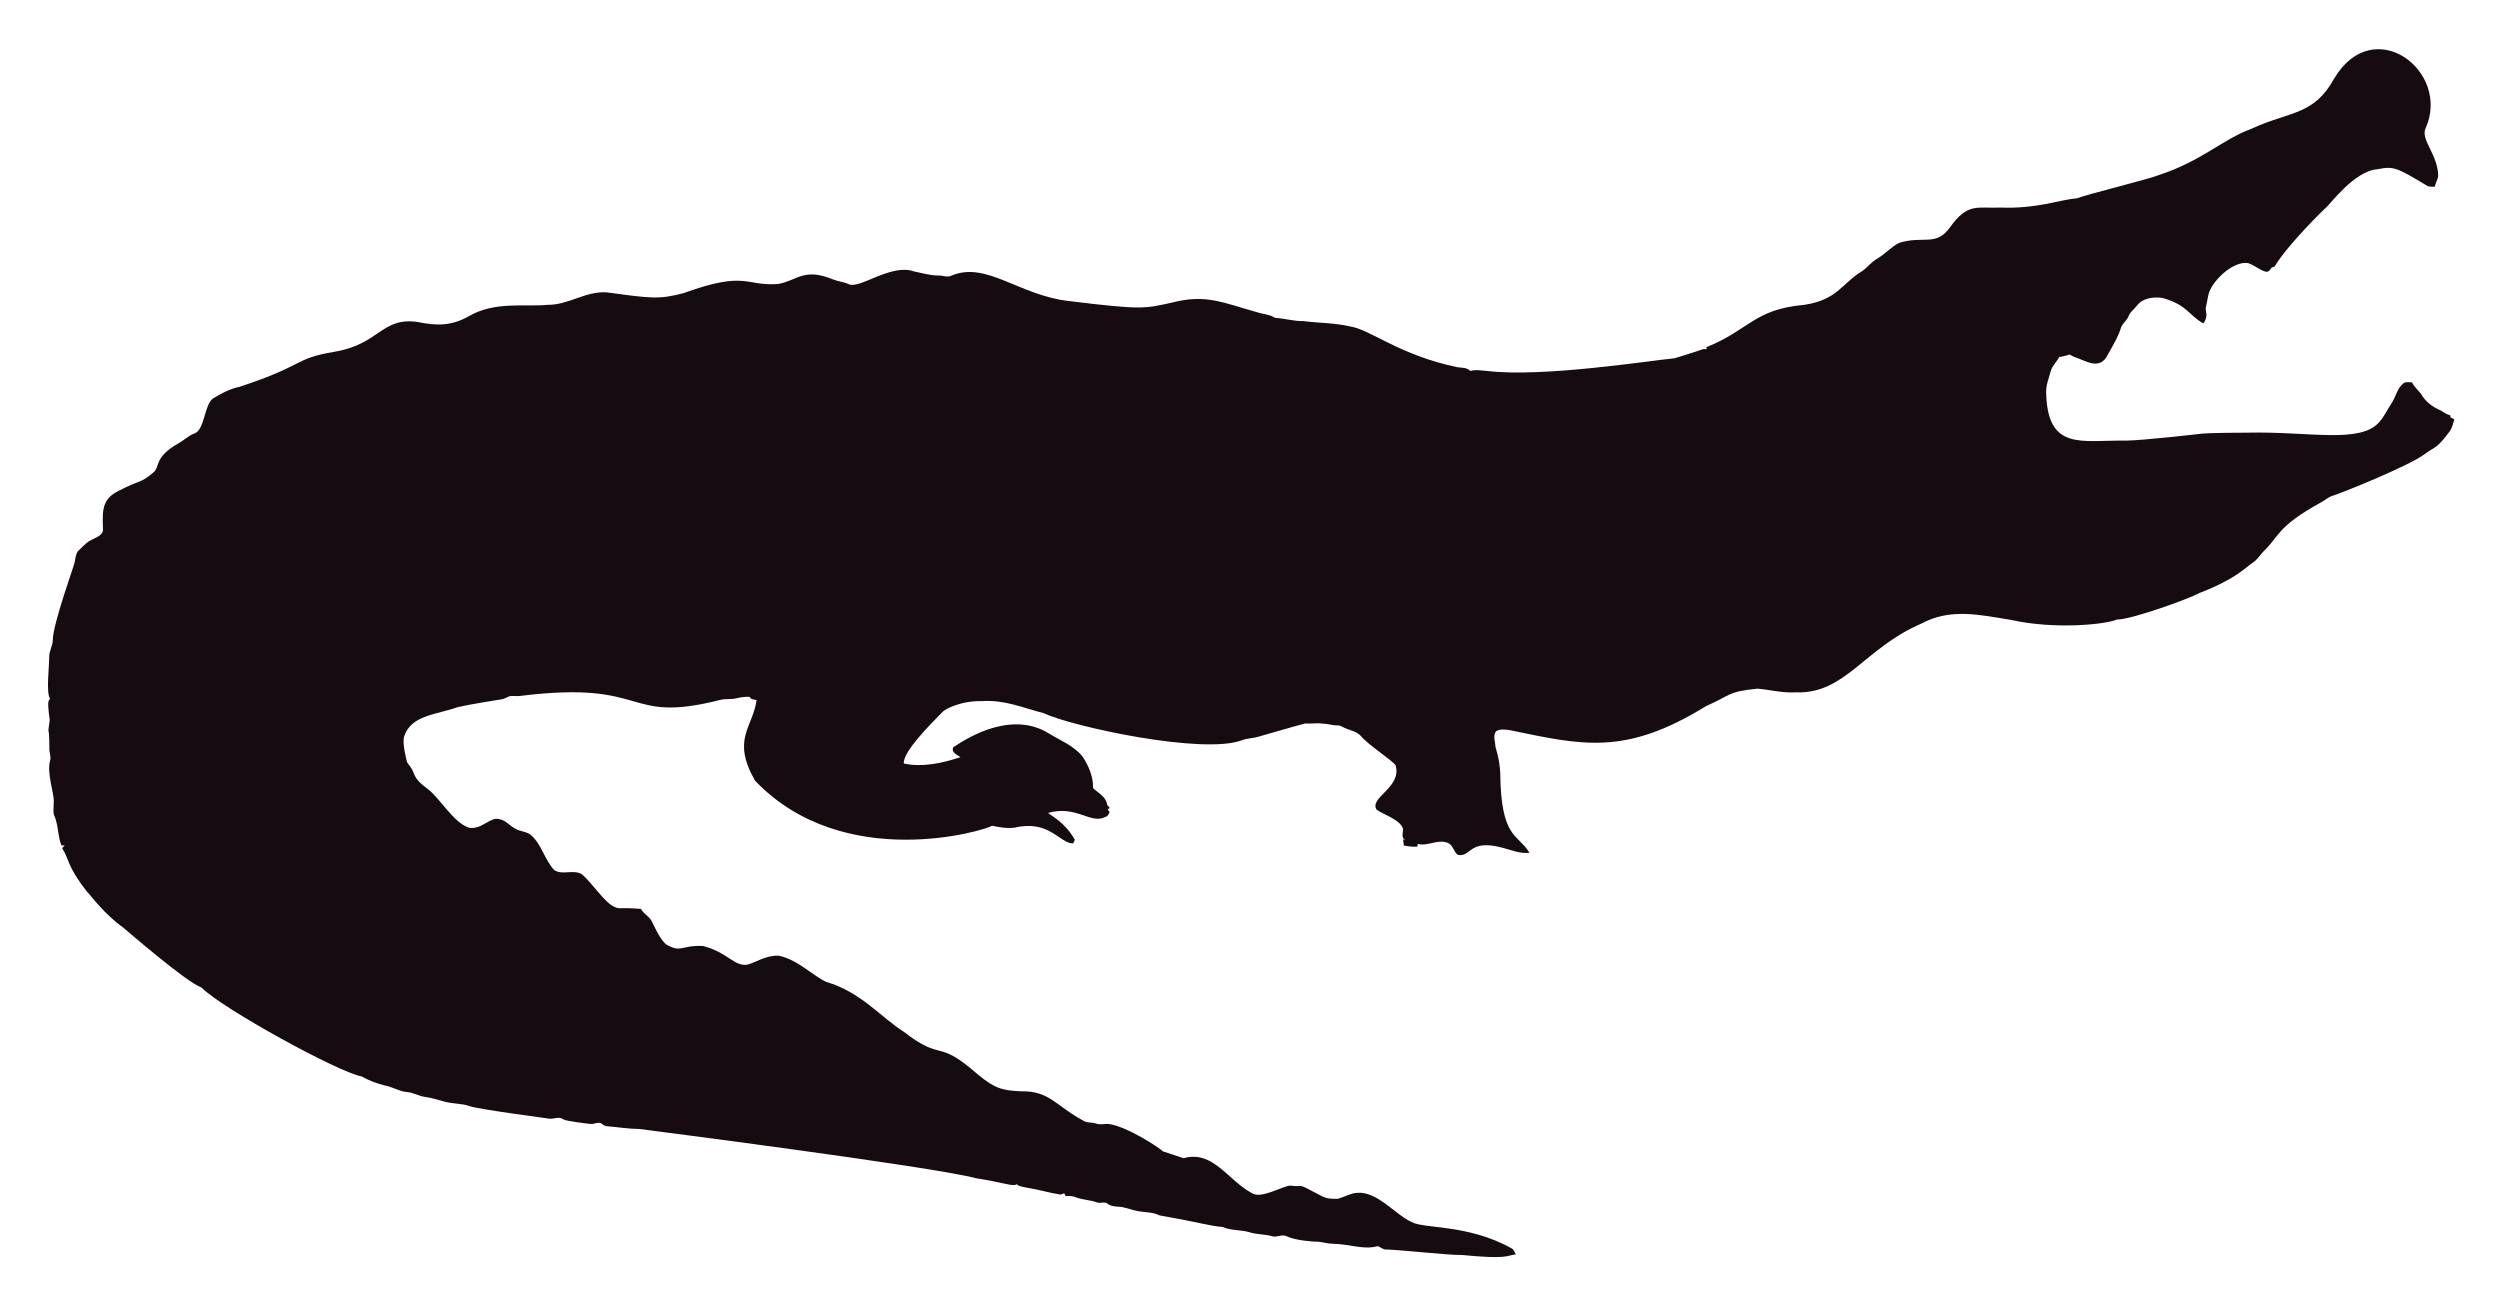
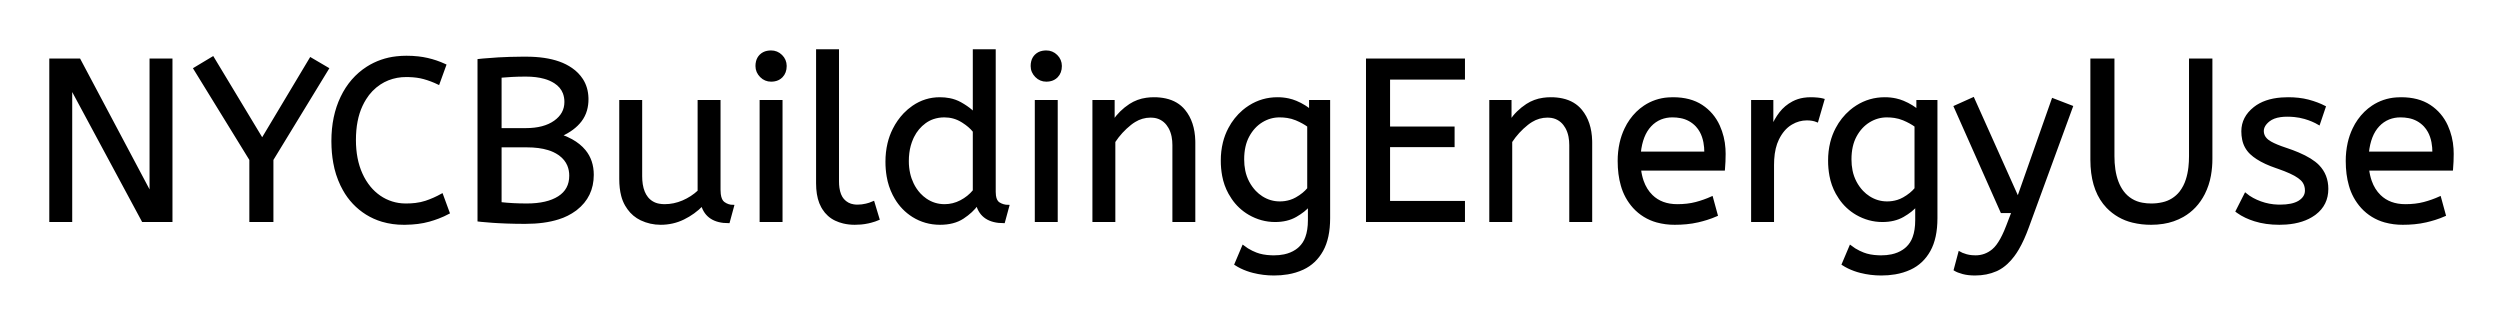
- <svg xmlns="http://www.w3.org/2000/svg" role="img" viewBox="-18.65 -23.65 2659.80 1387.30">
-   <path fill="#160B10" d="M2562.057 112.664c-5.93 12.226 13.089 27.649 13.408 51.328-.967 3.791-2.837 7.289-3.816 11.093-2.417-.267-4.923.089-7.226-.636-33.512-20.05-36.245-21.483-53.631-18.038-24.88 1.775-51.012 38.147-54.547 40.579-1 .685-40.963 39.485-54.967 62.993-1.056.331-2.086.661-3.078 1.005-1.45 2.188-3.295 5.317-6.386 4.363-6.755-1.794-12.047-7.022-18.687-9.083-14.172-2.325-33.569 14.577-40.185 28.126-2.76 5.432-2.862 11.614-4.401 17.415-2.078 5.918 3.558 9.203-2.964 18.611-15.758-8.651-16.89-19.671-43.645-27.108-9.541-1.323-21.002.025-27.146 8.345-2.9 3.956-7.454 6.64-8.994 11.487-1.705 4.223-5.788 6.857-7.569 10.978-3.219 10.775-9.274 20.417-14.705 30.186-7.484 15.043-21.458 7.113-29.639 3.893-3.549-1.501-7.378-2.404-10.482-4.745-3.613 1.31-7.378 2.124-11.131 2.799-2.9 5.19-7.62 9.362-9.184 15.252-1.972 7.442-5.139 14.807-4.771 22.656 1.426 62.435 37.744 50.23 84.657 50.985 18.427-.238 76.659-6.917 77.661-7.06 10.315-1.512 51.103-1.387 52.104-1.425 64.718-1.507 119.253 12.017 139.725-10.991 5.622-6.144 8.955-13.878 13.598-20.735 4.617-7.073 5.915-16.893 13.662-21.562 2.519-.687 5.19-.305 7.81-.242 2.481 5.406 7.582 8.854 10.609 13.891 4.503 7.467 12.047 12.632 19.921 16.041 3.269 1.794 6.144 4.389 9.999 4.936.166.852.369 1.705.598 2.57 1.259.611 2.519 1.208 3.854 1.819-1.196 4.325-2.073 8.854-4.681 12.606-14.981 20.134-15.737 16.079-26.561 24.297-16.513 12.73-90.704 42.38-97.937 44.421-4.63 1.259-8.078 4.719-12.199 6.907-47.689 26.034-44.914 36.755-61.276 51.99-3.969 4.096-6.856 9.273-11.754 12.403-6.886 4.248-16.845 16.908-56.76 32.26-10.994 6.222-73.381 28.559-87.544 28.177-12.182 5.289-66.295 10.873-113.113.394-34.047-5.52-64.247-12.539-95.05 3.905-61.045 26.219-81.054 75.205-133.67 73.195-13.739.903-27.159-2.684-40.745-3.943-32.756 3.396-26.951 6.432-54.687 18.547-86.536 53.421-132.198 41.426-208.888 25.607-4.859-.636-10.304-1.616-14.68 1.259-3.511 4.999-.687 11.232-.509 16.804 2.76 8.879 4.605 18.076 5.037 27.388.678 70.703 18.876 64.615 31.064 85.038-10.38 1.31-20.137-3.346-30.008-5.724-35.054-8.942-31.959 10.974-46.367 7.887-4.376-3.651-5.076-10.864-10.94-12.886-10.482-3.893-20.875 4.033-31.37 1.285-.165.725-.483 2.163-.649 2.875-4.834.432-9.592-.331-14.311-1.196-.153-2.201-.407-4.401-.751-6.551.7.127 2.112.382 2.824.509-5.368-1.387-2.926-7.48-2.862-11.411-2.581-10.171-21.93-15.743-28.266-20.735-7.896-13.101 27.192-23.356 20.29-47.143-4.808-6.385-29.888-22.164-37.17-31.395-4.783-5.063-12.047-5.813-18.013-8.815-1.972-.827-3.791-2.315-6.017-2.239-5.597.191-10.965-1.781-16.537-1.908-6.208-.878-12.441.318-18.661-.076-6.376 1.51-49.471 13.993-49.471 13.993-5.775 1.781-11.97 1.603-17.631 3.791-41.153 15.671-180.401-14.399-211.051-28.838-22.477-5.819-41.27-14.396-65.945-12.772-23.033-.496-39.521 9.215-41.101 11.08-14.156 14.382-42.805 43.009-41.597 55.297 9.881 2.049 27.067 4.244 60.297-6.755-3.6-2.633-10.164-4.859-7.683-10.52 30.91-20.96 69.478-34.528 101.385-14.896 12.454 7.683 26.879 13.128 36.241 24.907 6.449 9.897 11.461 21.384 11.08 33.43 5.483 5.19 14.184 9.464 14.96 17.771.954 1.132 1.883 2.239 2.9 3.371-.56.344-1.679 1.03-2.251 1.361.674 1.081 1.336 2.15 2.022 3.244-1.157 2.112-2.252 4.643-4.923 5.037-15.167 7.923-30.412-12.885-60.589-4.414 4.515 3.914 17.957 10.035 28.495 28.596-.623 1.285-1.221 2.582-1.781 3.893-14.581-.066-25.26-25.439-62.103-16.83-8.065 1.081-16.27-.28-24.119-2.048-5.689 4.616-157.704 51.097-252.241-47.919-25.462-44.516-2.105-56.742 1.616-85.776-2.646-.598-6.259-.445-7.429-3.447-4.834-.216-9.63.547-14.311 1.666-5.343 1.336-10.927.254-16.283 1.527-104.921 26.598-73.475-21.586-213.976-4.058-3.638.483-7.327-.471-10.927.267-2.722 1.043-5.203 2.786-8.129 3.244-1.005.139-35.568 5.632-46.749 8.332-23.248 8.245-49.669 8.494-57.027 31.013-2.544 7.127 2.495 25.23 2.659 26.23.509 2.748 2.964 4.529 4.274 6.907 5.125 7.002 1.576 10.814 17.186 22.287 13.483 9.569 27.903 36.42 44.764 41.877 13.652 2.389 22.508-11.842 32.107-9.146 7.022 1.107 11.334 7.276 17.415 10.317 5.356 3.193 12.365 2.633 17.033 7.162 11.029 10.189 14.018 26.078 24.284 36.878 8.765 5.47 19.972-.979 28.965 4.071 11.309 9.233 25.045 31.634 35.809 35.287 4.836 2.294 4.589-.02 27.477 1.832 2.226 4.796 7.327 7.085 10.253 11.347 2.611 3.387 8.633 20.294 16.715 26.574 16.075 9.185 15.426.491 38.875 1.488 26.056 6.667 32.977 21.713 46.774 19.997 8.688-1.942 19.833-10.206 33.646-9.68 20.419 4.043 37.013 21.857 50.896 27.986 36.199 10.4 58.502 37.92 82.062 52.817 43.011 33.213 34.403 6.396 79.034 45.566 18.208 15.125 26.246 17.04 45.986 17.936 30.318-.751 37.93 16.193 65.525 30.81 4.134 3.155 9.541 1.844 14.196 3.498 4.147 1.463 8.51.394 12.772.369 18.974 1.87 55.059 25.539 58.465 29.232 7.353 2.353 14.667 4.91 22.02 7.276 31.527-8.837 46.862 23.524 72.916 37.323 9.817 6.052 31.604-7.299 40.338-8.179 17.829 2.357 3.781-4.531 33.392 11.016 5.241 3.066 11.589 3.218 17.504 3.028 6.869-1.921 13.204-5.852 20.48-6.348 21.245-1.942 41.314 23.767 57.816 30.975 12.756 7.578 60.29 2.089 106.638 28.189 2.366 1.298 3.155 4.007 4.3 6.284-10.435 1.423-8.676 5.392-56.964.7-16.115.199-61.486-5.252-82.52-5.953-2.824-.572-4.91-3.04-7.772-3.397-15.269 4.072-27.792-2.198-48.492-2.671-5.546-.102-10.825-2.201-16.359-2.162-2.762-.015-21.848-1.008-32.323-6.004-4.758-1.972-9.668 1.654-14.476.293-7.747-2.315-16.003-1.781-23.737-4.121-9.541-3.104-20.277-1.692-29.41-5.865-12.12-.691-23.98-4.714-66.899-12.25-6.984-3.625-14.985-3.091-22.516-4.49-7.416-1.145-14.324-4.643-21.892-4.821-3.727-.204-7.632-.649-10.698-2.939-3.206-2.951-7.645-.127-11.334-1.539-7.531-2.798-15.774-2.646-23.203-5.712-3.282-1.298-6.844-1.17-10.278-1.081-.394-.763-1.183-2.264-1.577-3.015-1.285.636-2.608 1.119-3.982 1.45-12.263-1.87-24.131-5.674-36.394-7.467-3.46-.903-7.404-1.005-10.113-3.6-3.831 2.97-12.398-1.54-43.747-6.411-46.335-12.483-357.594-52.295-357.594-52.295-11.716-.14-23.317-2.023-34.982-3.015-2.442-.127-4.211-1.844-6.068-3.18-3.753-1.387-7.467 1.336-11.271.789-2.02-.195-26.027-2.946-28.838-4.923-4.592-3.587-10.278.216-15.367-.738-2.203-.387-74.203-9.818-84.135-13.242-8.243-2.989-17.224-2.379-25.658-4.529-7.162-1.895-14.209-4.274-21.574-5.254-6.92-.878-13.001-4.923-20.035-5.266-8.319-.878-15.443-5.826-23.648-7.073-8.256-2.252-16.448-5.037-23.775-9.49-23.552-3.584-149.518-72.739-170.649-94.63-16.013-5.37-81.914-62.745-82.914-63.439-21.039-15.096-34.147-33.758-38.964-38.595-21.778-27.726-18.854-34.892-26.396-46.215.916-1.018 1.832-2.01 2.748-3.015-1.145.038-2.29.076-3.435.14-3.651-8.676-3.18-18.28-6.042-27.172-2.062-7.913-2.975-1.701-2.175-19.526.634-7.664-7.675-30.697-3.931-43.518 1.348-4.16-.814-8.281-.751-12.454.068-28.882-2.418-11.02.394-30.657-3.041-22.85-1.09-20.042.305-22.719-4.294-7.378-.844-32.606-.89-44.586-.025-6.246 3.714-11.741 3.867-17.962 0-16.859 22.775-79.378 23.076-82.113 1.056-4.198 1.043-9.032 3.778-12.568 4.338-3.74 7.874-8.485 13.052-11.169 4.745-2.913 11.411-4.172 13.471-10.088.043-16.362-3.503-32.575 15.532-42.157 25.219-13.344 23.115-7.424 38.34-20.379 6.931-5.754.059-15.764 26.434-30.772 5.915-3.129 10.622-8.281 17.046-10.507 11.015-3.661 10.497-31.892 20.099-37.437 8.612-5.33 17.796-10.113 27.795-12.148 71.433-23.584 56.818-29.805 100.939-37.31 48.019-7.907 49.805-36.895 88.244-31.777 19.858 4.163 35.994 4.605 54.61-5.953 27.665-16.35 60.97-9.859 83.919-12.212 22.172.42 41.279-15.29 63.693-13.191 46.138 6.272 54.878 7.691 80.993.738 67.442-24.31 65.094-7.128 100.634-9.706 20.946-3.875 27.233-17.596 58.388-4.91 5.368 2.188 11.283 2.595 16.575 5.025 11.553 5.818 45.215-22.204 69.43-13.535 8.676 1.717 17.262 4.401 26.205 4.401 4.49-.216 9.083 2.252 13.446.293 37.015-16.156 72.304 20.872 125.096 26.815 80.305 9.923 81.3 7.845 110.289 1.603 36.266-9.336 54.189.413 92.111 10.902 5.775 1.717 12.11 1.984 17.237 5.47 10.075.458 19.844 3.638 29.983 3.396 16.588 2.163 33.506 1.819 49.853 5.686 21.982 3.418 52.115 30.498 114.347 43.441 4.681.572 9.999.28 13.586 3.956 5.864-1.844 12.047-.267 18.038-.025 59.148 7.176 174.934-11.359 199.106-13.471 9.82-3.218 19.819-5.966 29.576-9.452 1.488-.674 3.155-.356 4.758-.229-.115-.522-.356-1.577-.483-2.099 45.944-18.548 50.589-40.213 103.827-45.057 35.891-5.17 40.645-23.282 61.836-35.809 5.712-3.969 9.897-9.808 16.028-13.281 8.408-4.872 14.82-12.555 23.559-16.931 25.605-7.944 38.867 4.305 53.847-16.257 19.089-26.933 29.276-20.168 53.605-21.256 38.819 1.522 63.061-8.345 81.948-9.935 11.484-4.495 77.877-20.69 87.061-24.742 45.297-14.857 67.746-37.884 97.505-48.848 42.187-19.404 67.008-14.225 88.74-53.694 41.891-70.568 124.443-7.946 97.366 52.7z" />
+ <svg xmlns="http://www.w3.org/2000/svg" role="img" viewBox="-21.86 -21.86 1084.72 139.72">
+   <path d="M9 74H0V4h12.6l30.9 58.2V4h9v70H40.1L9 16.2V74zm604.3 0h-42V4h42v8.2h-32.5v21.3h28v8h-28v24.3h32.5V74zm272.3-26.6V4h9.5v41.9a39.482 39.482 0 0 0 .4 5.811q.881 5.908 3.7 9.689a13.242 13.242 0 0 0 8.456 5.156 20.418 20.418 0 0 0 3.844.344 21.386 21.386 0 0 0 5.004-.549 13.455 13.455 0 0 0 7.696-4.801 17.382 17.382 0 0 0 2.796-5.395q.79-2.419 1.135-5.361a42.042 42.042 0 0 0 .269-4.894V4h9.2v43a39.957 39.957 0 0 1-.622 7.231 28.663 28.663 0 0 1-2.628 7.919q-3.25 6.35-9.1 9.7a25.023 25.023 0 0 1-8.561 2.954 32.816 32.816 0 0 1-5.189.396 32.706 32.706 0 0 1-8.005-.925A22.492 22.492 0 0 1 892.5 68q-6.112-6.377-6.81-17.619a48.096 48.096 0 0 1-.09-2.981zm-59.3 47.8l2-7.5a9.908 9.908 0 0 0 1.165.574q.823.345 1.835.626a13.514 13.514 0 0 0 2.279.417 17.358 17.358 0 0 0 1.721.083q4.2 0 7.5-2.7a12.003 12.003 0 0 0 1.933-2.061q1.748-2.311 3.408-6.164a58.58 58.58 0 0 0 .959-2.375l2.3-6h-4.8l-20.3-45.7 8-3.6 19.4 43.3 15.1-42.9 8.3 3.2L858 76.6a71.728 71.728 0 0 1-2.053 5.086q-1.102 2.44-2.269 4.428A30.86 30.86 0 0 1 851.7 89.1a24.268 24.268 0 0 1-2.878 3.211q-1.914 1.768-4.017 2.807a14.737 14.737 0 0 1-.605.282q-4.1 1.8-9.1 1.8-3 0-5.25-.6t-3.55-1.4zm-312.1-2.4l3.3-7.8a20.562 20.562 0 0 0 3.817 2.373 24.737 24.737 0 0 0 1.783.777q2.759 1.078 6.559 1.226a31.788 31.788 0 0 0 1.241.024 21.701 21.701 0 0 0 4.521-.443q2.901-.618 5.101-2.098a12.576 12.576 0 0 0 1.528-1.209 11.352 11.352 0 0 0 2.907-4.493q1.143-3.101 1.143-7.457v-6.4q-2 2.4-5.75 4.55T531.4 74q-5.9 0-11.2-3.05a22.236 22.236 0 0 1-7.292-6.838A27.437 27.437 0 0 1 511.6 62a25.181 25.181 0 0 1-2.713-7.624 35.033 35.033 0 0 1-.587-6.576 32.06 32.06 0 0 1 .917-7.808 26.682 26.682 0 0 1 2.333-6.092 25.706 25.706 0 0 1 6.064-7.622A24.448 24.448 0 0 1 520.3 24.3q5.5-3.5 12.1-3.5a22.366 22.366 0 0 1 4.82.501 18.715 18.715 0 0 1 3.18.999 25.705 25.705 0 0 1 3.828 1.968A20.998 20.998 0 0 1 546.6 26v-4h8.2v50.8q0 8.6-3 14t-8.35 7.9a25.811 25.811 0 0 1-6.604 2.021 35.243 35.243 0 0 1-5.946.479q-4.6 0-8.95-1.1a27.232 27.232 0 0 1-5.3-1.917 23.518 23.518 0 0 1-2.45-1.383zm263.5 0L781 85a20.562 20.562 0 0 0 3.817 2.373 24.737 24.737 0 0 0 1.783.777q2.759 1.078 6.559 1.226a31.788 31.788 0 0 0 1.241.024 21.701 21.701 0 0 0 4.521-.443q2.901-.618 5.101-2.098a12.576 12.576 0 0 0 1.528-1.209 11.352 11.352 0 0 0 2.907-4.493q1.143-3.101 1.143-7.457v-6.4q-2 2.4-5.75 4.55T794.9 74q-5.9 0-11.2-3.05a22.236 22.236 0 0 1-7.292-6.838A27.437 27.437 0 0 1 775.1 62a25.181 25.181 0 0 1-2.713-7.624 35.033 35.033 0 0 1-.587-6.576 32.06 32.06 0 0 1 .917-7.808 26.682 26.682 0 0 1 2.333-6.092 25.706 25.706 0 0 1 6.064-7.622A24.448 24.448 0 0 1 783.8 24.3q5.5-3.5 12.1-3.5a22.366 22.366 0 0 1 4.82.501 18.715 18.715 0 0 1 3.18.999 25.705 25.705 0 0 1 3.828 1.968A20.998 20.998 0 0 1 810.1 26v-4h8.2v50.8q0 8.6-3 14t-8.35 7.9a25.811 25.811 0 0 1-6.604 2.021 35.243 35.243 0 0 1-5.946.479q-4.6 0-8.95-1.1a27.232 27.232 0 0 1-5.3-1.917 23.518 23.518 0 0 1-2.45-1.383zm-530.4-37V22h9v32.6a22.981 22.981 0 0 0 .254 3.534q.288 1.847.903 3.335a10.136 10.136 0 0 0 1.443 2.481 8.404 8.404 0 0 0 5.113 3.021 12.807 12.807 0 0 0 2.487.229q4.1 0 7.95-1.65 3.85-1.65 6.85-4.45V22h9v38.5a15.602 15.602 0 0 0 .102 1.854q.332 2.762 1.748 3.796 1.85 1.35 4.05 1.35l-1.9 7q-9.3 0-11.5-7.4-3.5 3.6-8.1 5.85-4.6 2.25-9.9 2.25-4.5 0-8.5-1.9a14.441 14.441 0 0 1-5.51-4.639 18.266 18.266 0 0 1-.99-1.511 16.24 16.24 0 0 1-1.664-4.093q-.836-3.152-.836-7.257zM461.6 74h-9V22h8.7v8.7q2.8-4.2 7.15-7.05a17.316 17.316 0 0 1 7.106-2.625 22.629 22.629 0 0 1 3.244-.225 23.225 23.225 0 0 1 5.065.518q5.094 1.138 8.085 4.782 4.125 5.026 4.338 13.109a33.764 33.764 0 0 1 .012.891V74h-9V41.1a19.265 19.265 0 0 0-.342-3.741q-.439-2.214-1.439-3.962a10.966 10.966 0 0 0-.869-1.297 8.579 8.579 0 0 0-6.277-3.353 12.061 12.061 0 0 0-1.073-.047 13.122 13.122 0 0 0-6.849 1.964 17.353 17.353 0 0 0-1.851 1.286q-4.1 3.25-7 7.65V74zm172.2 0h-9V22h8.7v8.7q2.8-4.2 7.15-7.05a17.316 17.316 0 0 1 7.106-2.625A22.629 22.629 0 0 1 651 20.8a23.225 23.225 0 0 1 5.065.518q5.094 1.138 8.085 4.782 4.125 5.026 4.338 13.109a33.764 33.764 0 0 1 .012.891V74h-9V41.1a19.265 19.265 0 0 0-.342-3.741q-.439-2.214-1.439-3.962a10.966 10.966 0 0 0-.869-1.297 8.579 8.579 0 0 0-6.277-3.353 12.061 12.061 0 0 0-1.073-.047 13.122 13.122 0 0 0-6.849 1.964 17.353 17.353 0 0 0-1.851 1.286q-4.1 3.25-7 7.65V74zM171.3 6.4l-2.9 8q-3.1-1.5-6.35-2.4-2.793-.773-6.435-.882a40.705 40.705 0 0 0-1.215-.018 21.173 21.173 0 0 0-7.905 1.455 19.981 19.981 0 0 0-3.545 1.845 21.167 21.167 0 0 0-6.366 6.581A26.978 26.978 0 0 0 135 23.9q-2.9 6.2-2.9 15 0 8.4 2.85 14.7a25.677 25.677 0 0 0 3.586 5.828 21.423 21.423 0 0 0 4.314 3.972 19.703 19.703 0 0 0 11.145 3.497 23.894 23.894 0 0 0 .405.003 33.715 33.715 0 0 0 3.971-.222q2.476-.294 4.529-.978 3.6-1.2 7-3.1l2.9 7.9a37.561 37.561 0 0 1-4.495 2.044 47.894 47.894 0 0 1-3.955 1.306 33.592 33.592 0 0 1-4.965.991q-2.482.314-5.279.353a57.414 57.414 0 0 1-.806.006 32.384 32.384 0 0 1-9.325-1.301 27.961 27.961 0 0 1-6.775-3.049 28.6 28.6 0 0 1-9.877-10.445 34.916 34.916 0 0 1-1.023-1.955 37.611 37.611 0 0 1-3.099-9.717q-.776-4.266-.8-9.119a62.816 62.816 0 0 1-.001-.314q0-10.7 3.95-18.95t11.2-12.9a29.371 29.371 0 0 1 12.68-4.411 37.292 37.292 0 0 1 4.27-.239 45.639 45.639 0 0 1 5.058.268 35.2 35.2 0 0 1 4.042.682 38.224 38.224 0 0 1 7.475 2.544 35.605 35.605 0 0 1 .225.106zM96.3 74h-9.5V47.4L62.5 7.9l8-4.8 21.4 35.5 21-35.1 7.5 4.4-24.1 39.5V74zm852.3-4.2l3.8-7.5a18.557 18.557 0 0 0 3.144 2.126q1.554.844 3.406 1.524a24.073 24.073 0 0 0 7.611 1.437 27.464 27.464 0 0 0 .839.013q5.392 0 8.235-1.715a7.738 7.738 0 0 0 .215-.135q2.85-1.85 2.85-4.75a7.123 7.123 0 0 0-.314-2.147 6.212 6.212 0 0 0-.736-1.553 6.384 6.384 0 0 0-.929-1.094q-1.014-.972-2.687-1.925a22.3 22.3 0 0 0-.234-.131 28.462 28.462 0 0 0-1.994-.993q-2.116-.962-5.105-2.011a103.602 103.602 0 0 0-1.001-.346 46.616 46.616 0 0 1-4.398-1.743q-2.114-.974-3.79-2.062a19.335 19.335 0 0 1-2.762-2.145 11.324 11.324 0 0 1-3.294-5.996 16.794 16.794 0 0 1-.356-3.554q0-6 5.25-10.15 4.404-3.481 11.658-4.042a37.527 37.527 0 0 1 2.892-.108 40.794 40.794 0 0 1 4.446.231q2.308.253 4.324.784a25.234 25.234 0 0 1 .13.035q3.9 1.05 7 2.65l-2.5 7.4q-2.7-1.6-6.15-2.6a25.024 25.024 0 0 0-4.483-.847 31.837 31.837 0 0 0-3.167-.153 20.632 20.632 0 0 0-2.937.195q-3.086.445-4.963 1.905a9.322 9.322 0 0 0-1.358 1.273q-.702.819-1.037 1.692A4.529 4.529 0 0 0 959.9 35a4.921 4.921 0 0 0 1.495 3.552 7.082 7.082 0 0 0 .605.548 9.88 9.88 0 0 0 1.3.869q2.273 1.302 6.698 2.765a84.459 84.459 0 0 0 .202.066 67.753 67.753 0 0 1 5.062 1.898q5.927 2.519 8.738 5.402 3.9 4 3.9 10 0 6.748-5.251 10.755a16.618 16.618 0 0 1-.399.295q-4.74 3.397-12.188 3.945a40.423 40.423 0 0 1-2.962.105q-5.9 0-10.65-1.5a30.883 30.883 0 0 1-3.84-1.485q-1.981-.931-3.562-2.079a18.229 18.229 0 0 1-.448-.336zM400.7 27.2V0h9v61.4a12.15 12.15 0 0 0 .102 1.636q.332 2.434 1.748 3.314 1.85 1.15 4.05 1.15l-1.9 7q-9.5 0-11.6-7.6-2.2 3.1-6.15 5.7T386 75.2q-6.4 0-11.7-3.3a22.692 22.692 0 0 1-7.538-7.791 27.622 27.622 0 0 1-.862-1.559 27.533 27.533 0 0 1-2.588-7.942 37.221 37.221 0 0 1-.512-6.308 33.94 33.94 0 0 1 .889-7.914 27.963 27.963 0 0 1 2.261-6.186 27.291 27.291 0 0 1 4.619-6.591 24.186 24.186 0 0 1 3.781-3.209q5.25-3.6 11.55-3.6a21.642 21.642 0 0 1 4.272.402 15.942 15.942 0 0 1 4.678 1.698 34.343 34.343 0 0 1 2.58 1.589q1.224.835 2.195 1.685A16.59 16.59 0 0 1 400.7 27.2zM185.8 73.8V4.2a100.907 100.907 0 0 1 1.856-.194q2.897-.277 6.72-.499a270.552 270.552 0 0 1 .124-.007 168.416 168.416 0 0 1 4.837-.205q2.471-.071 5.208-.089A285.352 285.352 0 0 1 206.4 3.2q8.4 0 14.259 2.089A22.604 22.604 0 0 1 226.1 8.05a16.711 16.711 0 0 1 4.563 4.657q2.191 3.433 2.328 7.894a19.526 19.526 0 0 1 .009.599 17.052 17.052 0 0 1-.627 4.72 13.798 13.798 0 0 1-2.323 4.63q-2.95 3.85-8.55 6.35a30.217 30.217 0 0 1 4.636 2.06q3.477 1.934 5.664 4.59 3.5 4.25 3.5 10.45 0 9.315-7.21 14.928a22.979 22.979 0 0 1-.29.222 24.681 24.681 0 0 1-7.377 3.71Q214.379 74.8 206 74.8a221.836 221.836 0 0 1-8.08-.142 187.566 187.566 0 0 1-3.47-.158 227.449 227.449 0 0 1-2.584-.156q-2.807-.187-4.871-.406a65.535 65.535 0 0 1-1.195-.138zm540.3-22.1h-36.4a24.088 24.088 0 0 0 1.139 5.025q1.336 3.813 3.961 6.375 4.2 4.1 11.1 4.1 4.5 0 8.1-.95 3.6-.95 6.9-2.45l2.1 7.7a40.77 40.77 0 0 1-4.335 1.626 51.863 51.863 0 0 1-3.765 1.024 38.914 38.914 0 0 1-5.092.819 52.025 52.025 0 0 1-5.008.231 28.318 28.318 0 0 1-7.746-1.005 21.108 21.108 0 0 1-10.004-6.145 23.521 23.521 0 0 1-5.205-9.54Q680.5 53.845 680.5 48a35.359 35.359 0 0 1 .833-7.822 28.84 28.84 0 0 1 2.117-6.128 24.642 24.642 0 0 1 5.016-7.082 22.887 22.887 0 0 1 3.234-2.618 21.048 21.048 0 0 1 10.259-3.472A26.205 26.205 0 0 1 704 20.8q7.5 0 12.45 3.25 4.95 3.25 7.45 8.75a28.185 28.185 0 0 1 2.426 9.864 33.434 33.434 0 0 1 .074 2.236 75.204 75.204 0 0 1-.291 6.697 69.426 69.426 0 0 1-.009.103zm315.9 0h-36.4a24.088 24.088 0 0 0 1.139 5.025q1.336 3.813 3.961 6.375 4.2 4.1 11.1 4.1 4.5 0 8.1-.95 3.6-.95 6.9-2.45l2.1 7.7a40.77 40.77 0 0 1-4.335 1.626 51.863 51.863 0 0 1-3.765 1.024 38.914 38.914 0 0 1-5.092.819 52.025 52.025 0 0 1-5.008.231 28.318 28.318 0 0 1-7.746-1.005 21.108 21.108 0 0 1-10.004-6.145 23.521 23.521 0 0 1-5.205-9.54Q996.4 53.845 996.4 48a35.359 35.359 0 0 1 .833-7.822 28.84 28.84 0 0 1 2.117-6.128 24.642 24.642 0 0 1 5.016-7.082 22.887 22.887 0 0 1 3.234-2.618 21.048 21.048 0 0 1 10.259-3.472 26.205 26.205 0 0 1 2.041-.078q7.5 0 12.45 3.25 4.95 3.25 7.45 8.75a28.185 28.185 0 0 1 2.426 9.864 33.434 33.434 0 0 1 .074 2.236 75.204 75.204 0 0 1-.291 6.697 69.426 69.426 0 0 1-.009.103zm-709.3 6V0h9v56.8a20.644 20.644 0 0 0 .188 2.888q.462 3.264 2.062 5.112a7.363 7.363 0 0 0 4.584 2.476 10.724 10.724 0 0 0 1.666.124q1.9 0 3.75-.45a22.192 22.192 0 0 0 1.463-.406q.935-.297 1.687-.644l2.2 7.3q-1.399.622-3.312 1.123a34.978 34.978 0 0 1-1.138.277 23.816 23.816 0 0 1-3.155.485A30.514 30.514 0 0 1 349 75.2a20.862 20.862 0 0 1-4.89-.554 17.544 17.544 0 0 1-3.41-1.196 12.683 12.683 0 0 1-5.325-4.765 15.856 15.856 0 0 1-.525-.885q-1.734-3.146-2.07-7.788a32.105 32.105 0 0 1-.08-2.312zM747.4 74h-9V22h8.7v11.3q1.3-3.3 3.5-6.15 2.2-2.85 5.5-4.6a14.817 14.817 0 0 1 4.68-1.524 19.459 19.459 0 0 1 3.02-.226q1.5 0 3 .15a18.972 18.972 0 0 1 1.055.134q.5.078.927.178a8.817 8.817 0 0 1 .518.138l-2.7 9.3a9.763 9.763 0 0 0-2.145-.612q-1.096-.188-2.355-.188a12.958 12.958 0 0 0-6.63 1.846 15.609 15.609 0 0 0-.42.254q-3.328 2.086-5.472 6.442a22.927 22.927 0 0 0-.028.058q-1.763 3.607-2.08 8.828a39.09 39.09 0 0 0-.07 2.372V74zm-430.2 0h-9V22h9v52zm119.4 0h-9V22h9v52zm-35.9-13.1V35.1a15.847 15.847 0 0 0-2.111-2.173q-1.121-.963-2.52-1.861a28.139 28.139 0 0 0-.669-.416q-3.4-2.05-7.5-2.05a14.946 14.946 0 0 0-4.956.8 13.385 13.385 0 0 0-3.444 1.8 16.69 16.69 0 0 0-5.17 6.15 19.924 19.924 0 0 0-.38.8 22.19 22.19 0 0 0-1.74 6.364A28.113 28.113 0 0 0 372 48a24.757 24.757 0 0 0 .593 5.519 20.327 20.327 0 0 0 1.507 4.331 18.205 18.205 0 0 0 3.04 4.513 16.122 16.122 0 0 0 2.71 2.337q3.65 2.5 8.15 2.5 3.7 0 7.05-1.75 3.35-1.75 5.65-4.55zm145.1-.9V32.8q-2.166-1.575-5.203-2.859a36.018 36.018 0 0 0-.097-.041 16.249 16.249 0 0 0-3.804-1.051 22.135 22.135 0 0 0-3.396-.249q-4.1 0-7.7 2.2-3.6 2.2-5.85 6.35-2.25 4.15-2.25 10.15a24.32 24.32 0 0 0 .478 4.936 18.311 18.311 0 0 0 1.772 4.964 18.576 18.576 0 0 0 2.911 4.075A15.802 15.802 0 0 0 525.6 63.7q3.6 2.3 7.8 2.3a15.276 15.276 0 0 0 4.578-.668A13.606 13.606 0 0 0 540.6 64.2a20.855 20.855 0 0 0 2.981-2.016A16.309 16.309 0 0 0 545.8 60zm263.5 0V32.8q-2.166-1.575-5.203-2.859A36.018 36.018 0 0 0 804 29.9a16.249 16.249 0 0 0-3.804-1.051 22.135 22.135 0 0 0-3.396-.249q-4.1 0-7.7 2.2-3.6 2.2-5.85 6.35Q781 41.3 781 47.3a24.32 24.32 0 0 0 .478 4.936 18.311 18.311 0 0 0 1.772 4.964 18.576 18.576 0 0 0 2.911 4.075A15.802 15.802 0 0 0 789.1 63.7q3.6 2.3 7.8 2.3a15.276 15.276 0 0 0 4.578-.668A13.606 13.606 0 0 0 804.1 64.2a20.855 20.855 0 0 0 2.981-2.016A16.309 16.309 0 0 0 809.3 60zM206.7 41.6h-11.4v24.7q5.3.6 11.4.6 8.9 0 13.9-3.2t5-9.3a11.728 11.728 0 0 0-.872-4.6q-1.102-2.613-3.595-4.488A14.027 14.027 0 0 0 220.7 45a16.7 16.7 0 0 0-4.674-2.201Q212.103 41.6 206.7 41.6zm-11.4-30.2v22.8h11q7.9 0 12.55-3.3t4.65-8.5a10.798 10.798 0 0 0-.674-3.899q-1.087-2.83-3.926-4.651a16.643 16.643 0 0 0-4.486-1.964q-3.489-.986-8.114-.986-3.3 0-6 .15t-5 .35zm494.3 33h28.5a24.355 24.355 0 0 0-.404-4.585q-.496-2.584-1.6-4.608A12.422 12.422 0 0 0 714.3 32.7a12.488 12.488 0 0 0-6.961-3.776 18.395 18.395 0 0 0-3.539-.324 13.58 13.58 0 0 0-5.112.935 12.524 12.524 0 0 0-4.488 3.115q-3.8 4.05-4.6 11.75zm315.9 0h28.5a24.355 24.355 0 0 0-.404-4.585q-.496-2.584-1.6-4.608a12.422 12.422 0 0 0-1.796-2.507 12.488 12.488 0 0 0-6.961-3.776 18.395 18.395 0 0 0-3.539-.324 13.58 13.58 0 0 0-5.112.935 12.524 12.524 0 0 0-4.488 3.115q-3.8 4.05-4.6 11.75zM308.337 11.288A5.973 5.973 0 0 0 312.7 13.1a8.175 8.175 0 0 0 1.496-.131 5.647 5.647 0 0 0 3.104-1.619Q319 9.6 319 6.8a7.26 7.26 0 0 0 0-.081 6.06 6.06 0 0 0-1.85-4.369 7.395 7.395 0 0 0-.058-.057A6.059 6.059 0 0 0 312.7.5a8.264 8.264 0 0 0-1.656.158A5.661 5.661 0 0 0 308.1 2.2a5.588 5.588 0 0 0-1.471 2.632A7.987 7.987 0 0 0 306.4 6.8a5.992 5.992 0 0 0 .492 2.419 6.643 6.643 0 0 0 1.358 1.981 7.466 7.466 0 0 0 .087.088zm119.4 0A5.973 5.973 0 0 0 432.1 13.1a8.175 8.175 0 0 0 1.496-.131 5.647 5.647 0 0 0 3.104-1.619q1.7-1.75 1.7-4.55a7.26 7.26 0 0 0 0-.081 6.06 6.06 0 0 0-1.85-4.369 7.395 7.395 0 0 0-.058-.057A6.059 6.059 0 0 0 432.1.5a8.264 8.264 0 0 0-1.656.158A5.661 5.661 0 0 0 427.5 2.2a5.588 5.588 0 0 0-1.471 2.632A7.987 7.987 0 0 0 425.8 6.8a5.992 5.992 0 0 0 .492 2.419 6.643 6.643 0 0 0 1.358 1.981 7.466 7.466 0 0 0 .087.088z" vector-effect="non-scaling-stroke" fill="#000" fill-rule="evenodd" stroke="#000" stroke-linecap="round" stroke-width=".25mm" />
</svg>
